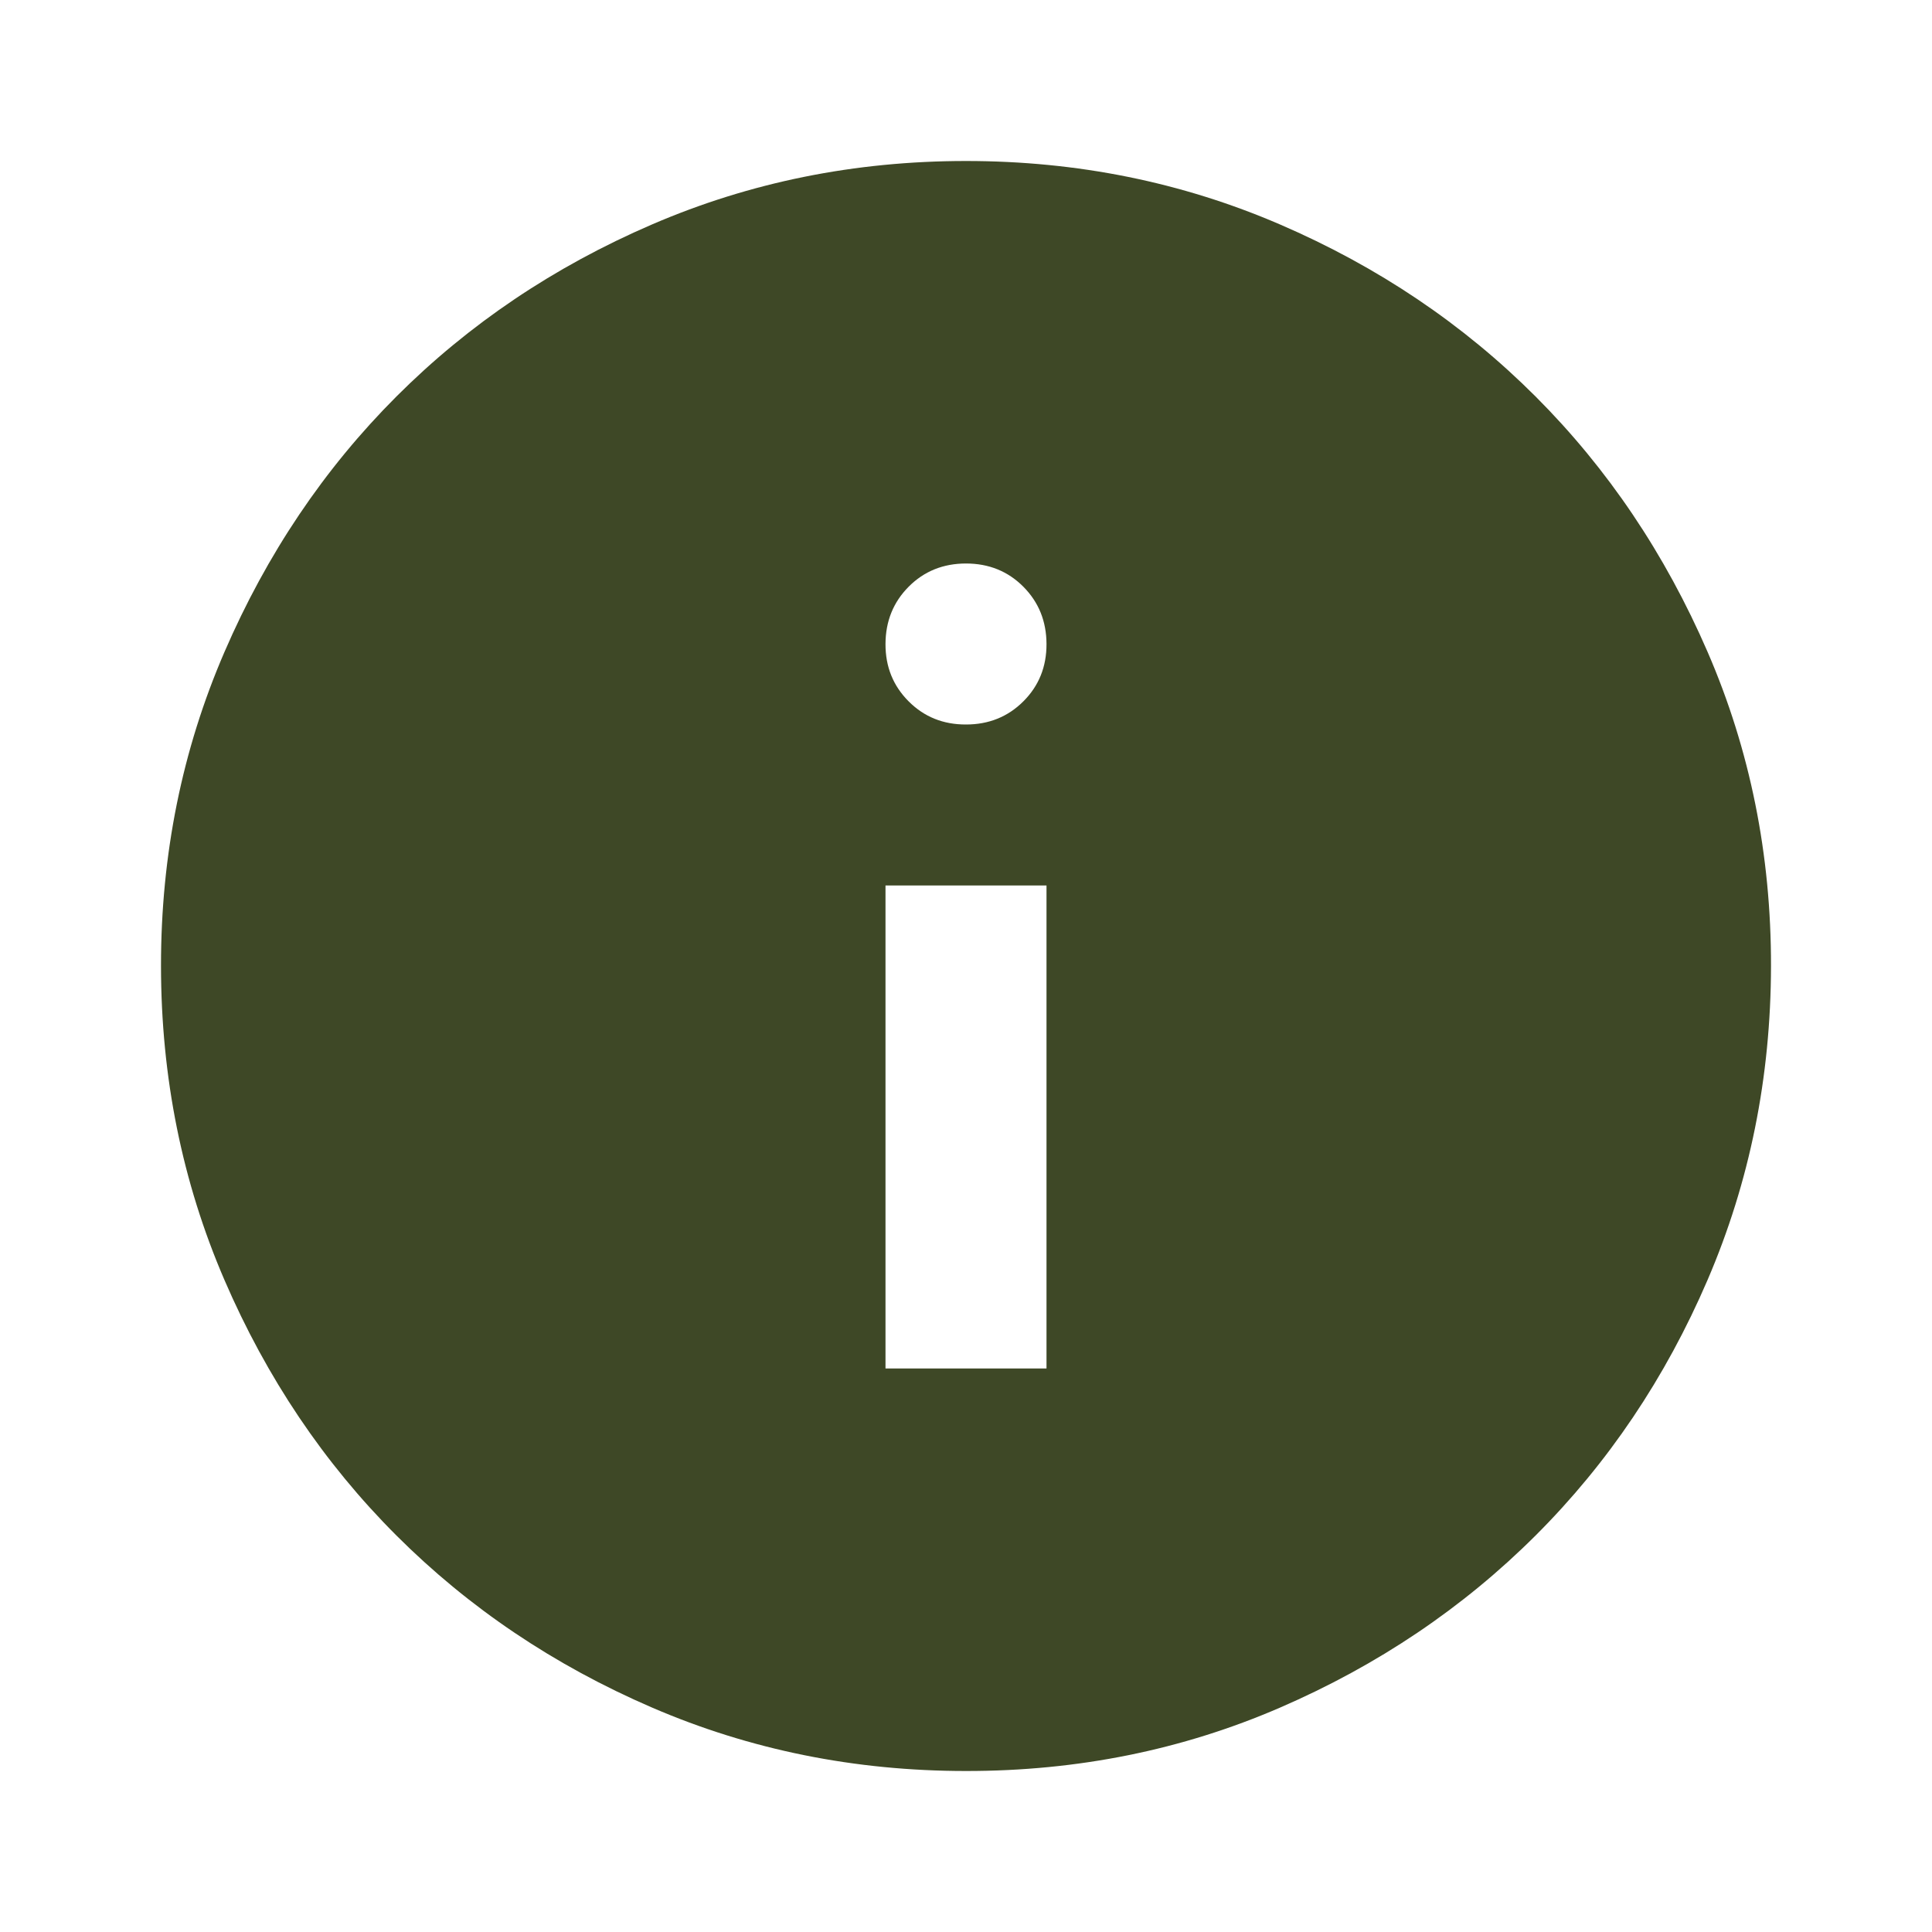
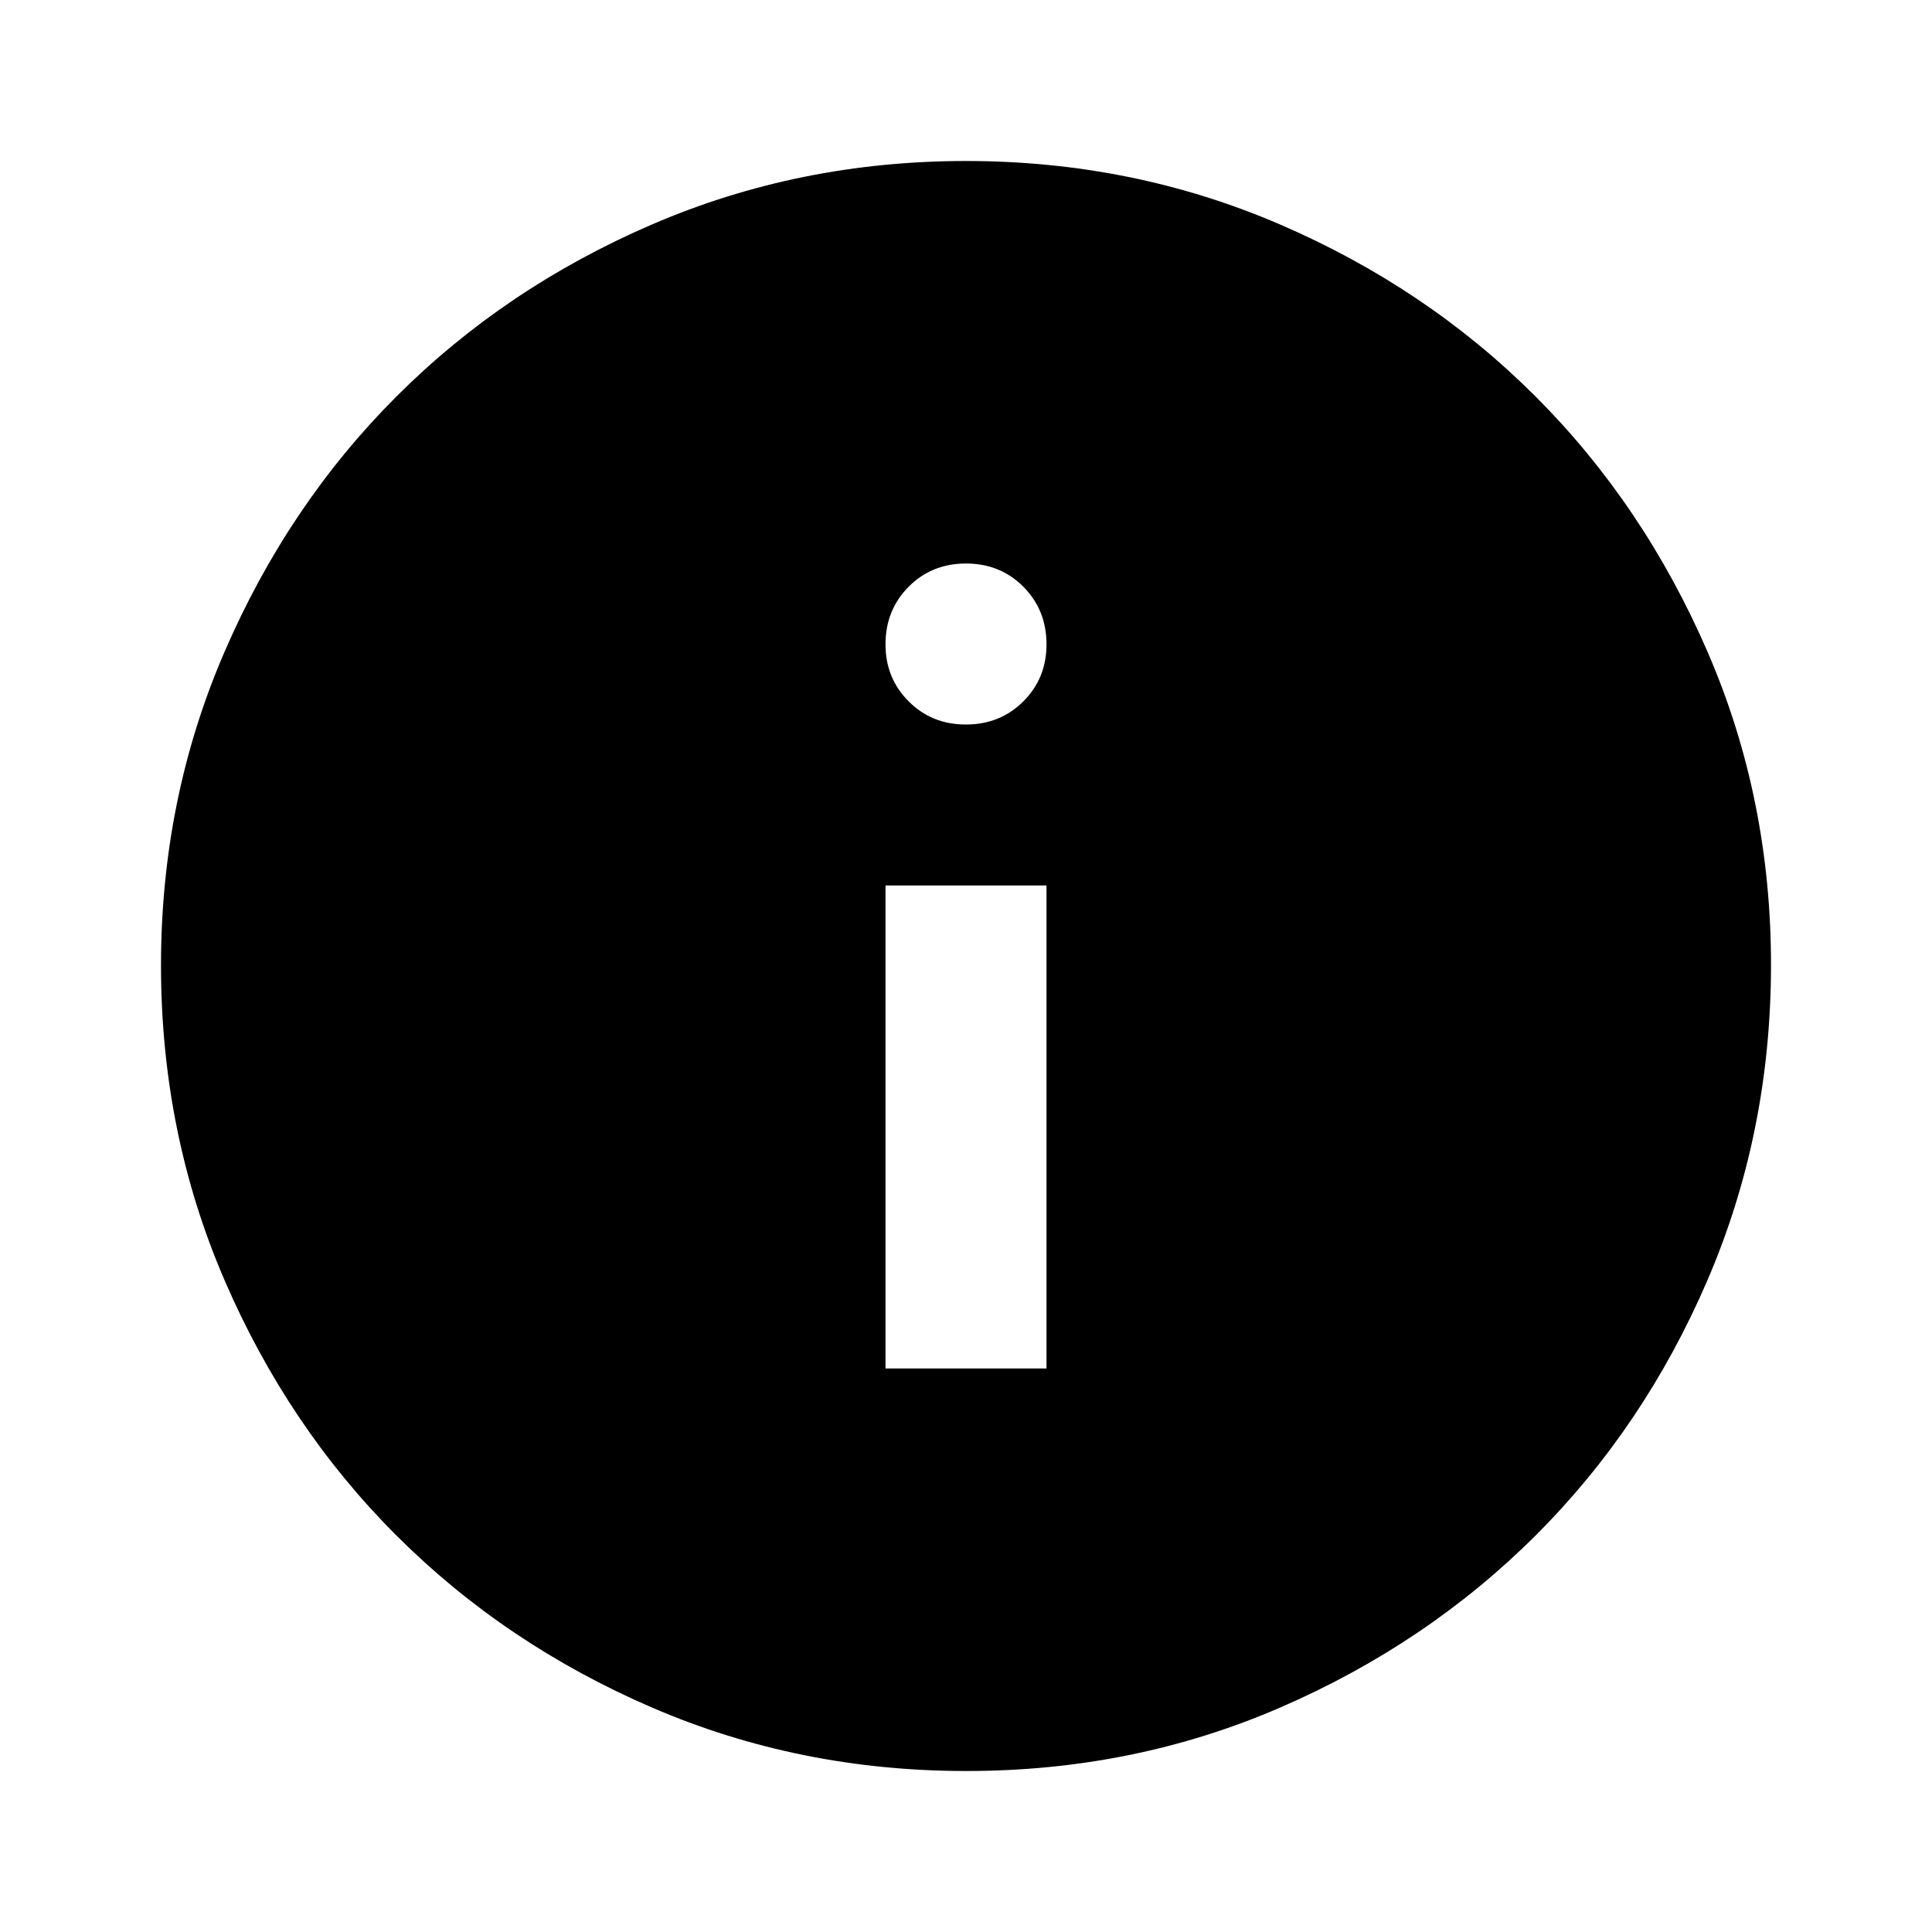
<svg xmlns="http://www.w3.org/2000/svg" width="24" height="24" viewBox="0 0 24 24" fill="none">
-   <path d="M11 17H13V11H11V17ZM12 9C12.283 9 12.521 8.904 12.713 8.712C12.905 8.52 13.001 8.283 13 8C12.999 7.717 12.903 7.48 12.712 7.288C12.521 7.096 12.283 7 12 7C11.717 7 11.479 7.096 11.288 7.288C11.097 7.48 11.001 7.717 11 8C10.999 8.283 11.095 8.52 11.288 8.713C11.481 8.906 11.718 9.001 12 9ZM12 22C10.617 22 9.317 21.737 8.1 21.212C6.883 20.687 5.825 19.974 4.925 19.075C4.025 18.176 3.313 17.117 2.788 15.9C2.263 14.683 2.001 13.383 2 12C1.999 10.617 2.262 9.317 2.788 8.1C3.314 6.883 4.026 5.824 4.925 4.925C5.824 4.026 6.882 3.313 8.1 2.788C9.318 2.263 10.618 2 12 2C13.382 2 14.682 2.263 15.9 2.788C17.118 3.313 18.176 4.026 19.075 4.925C19.974 5.824 20.686 6.883 21.213 8.1C21.74 9.317 22.002 10.617 22 12C21.998 13.383 21.735 14.683 21.212 15.9C20.689 17.117 19.976 18.176 19.075 19.075C18.174 19.974 17.115 20.687 15.9 21.213C14.685 21.739 13.385 22.001 12 22Z" fill="#3E4826" />
+   <path d="M11 17H13V11H11V17ZM12 9C12.283 9 12.521 8.904 12.713 8.712C12.905 8.52 13.001 8.283 13 8C12.999 7.717 12.903 7.48 12.712 7.288C12.521 7.096 12.283 7 12 7C11.717 7 11.479 7.096 11.288 7.288C11.097 7.48 11.001 7.717 11 8C10.999 8.283 11.095 8.52 11.288 8.713C11.481 8.906 11.718 9.001 12 9ZM12 22C10.617 22 9.317 21.737 8.1 21.212C6.883 20.687 5.825 19.974 4.925 19.075C4.025 18.176 3.313 17.117 2.788 15.9C2.263 14.683 2.001 13.383 2 12C1.999 10.617 2.262 9.317 2.788 8.1C3.314 6.883 4.026 5.824 4.925 4.925C5.824 4.026 6.882 3.313 8.1 2.788C9.318 2.263 10.618 2 12 2C13.382 2 14.682 2.263 15.9 2.788C17.118 3.313 18.176 4.026 19.075 4.925C19.974 5.824 20.686 6.883 21.213 8.1C21.74 9.317 22.002 10.617 22 12C21.998 13.383 21.735 14.683 21.212 15.9C20.689 17.117 19.976 18.176 19.075 19.075C18.174 19.974 17.115 20.687 15.9 21.213C14.685 21.739 13.385 22.001 12 22Z" fill="currentColor" />
</svg>
